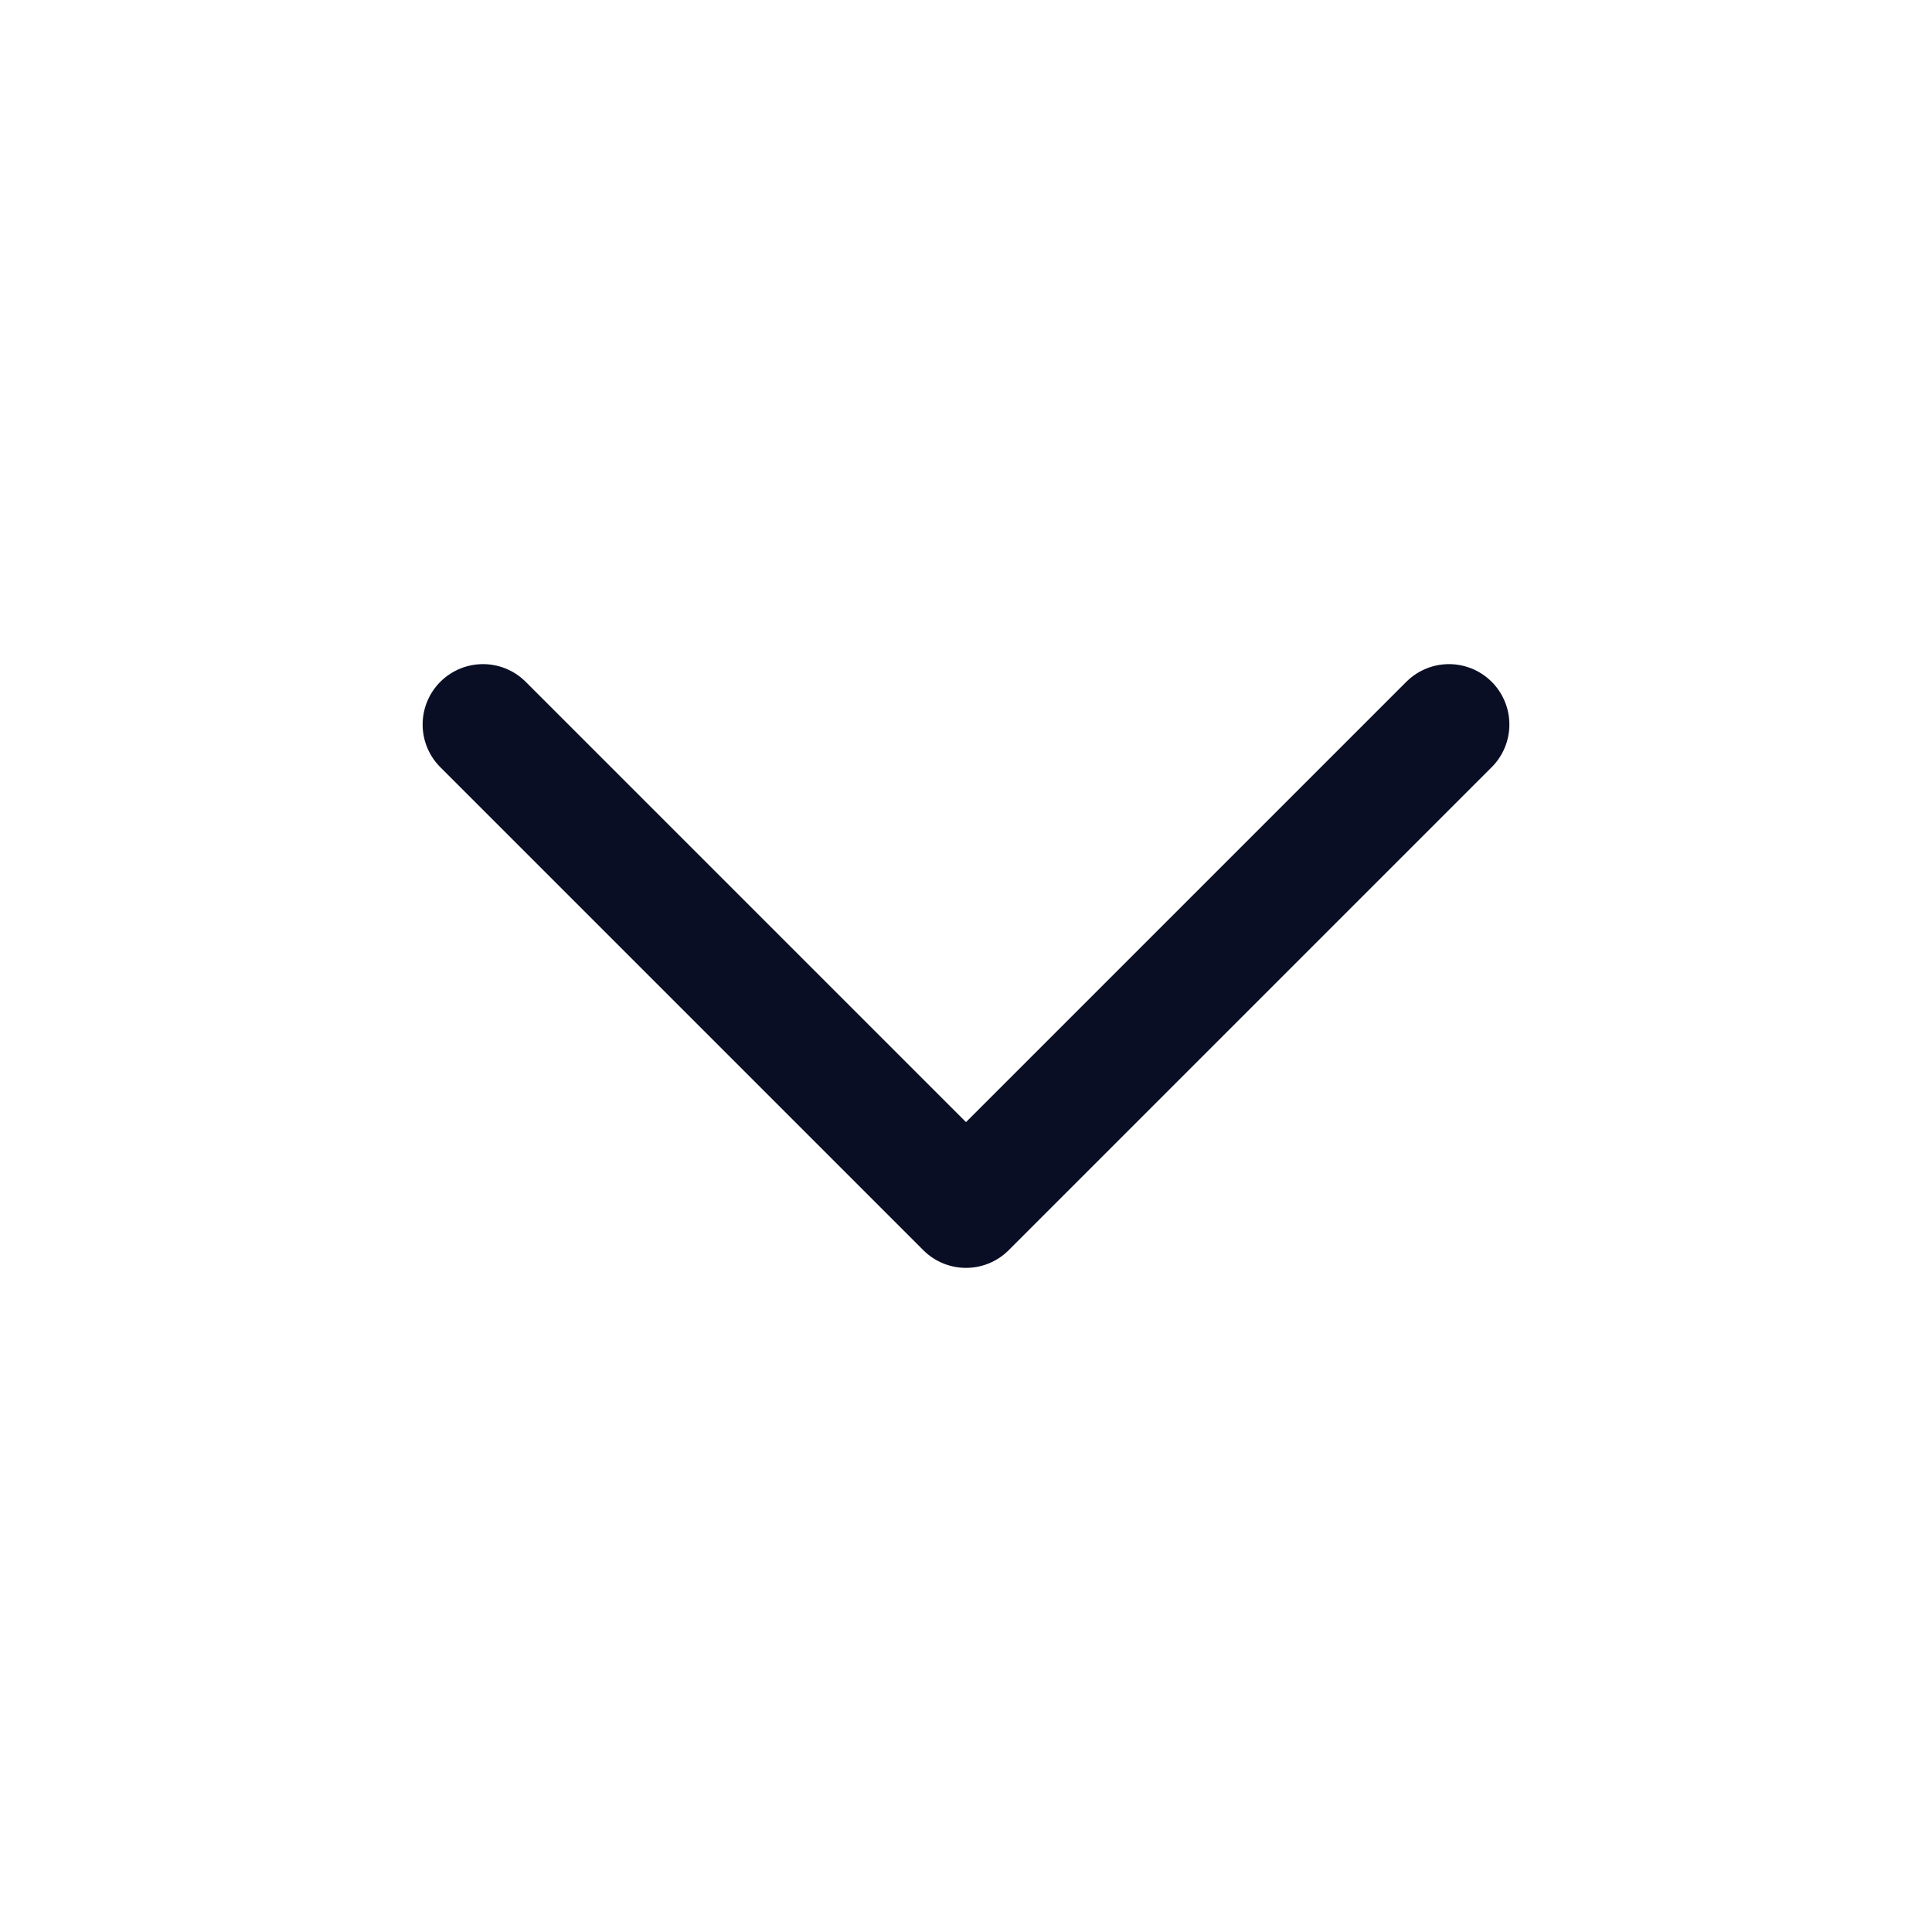
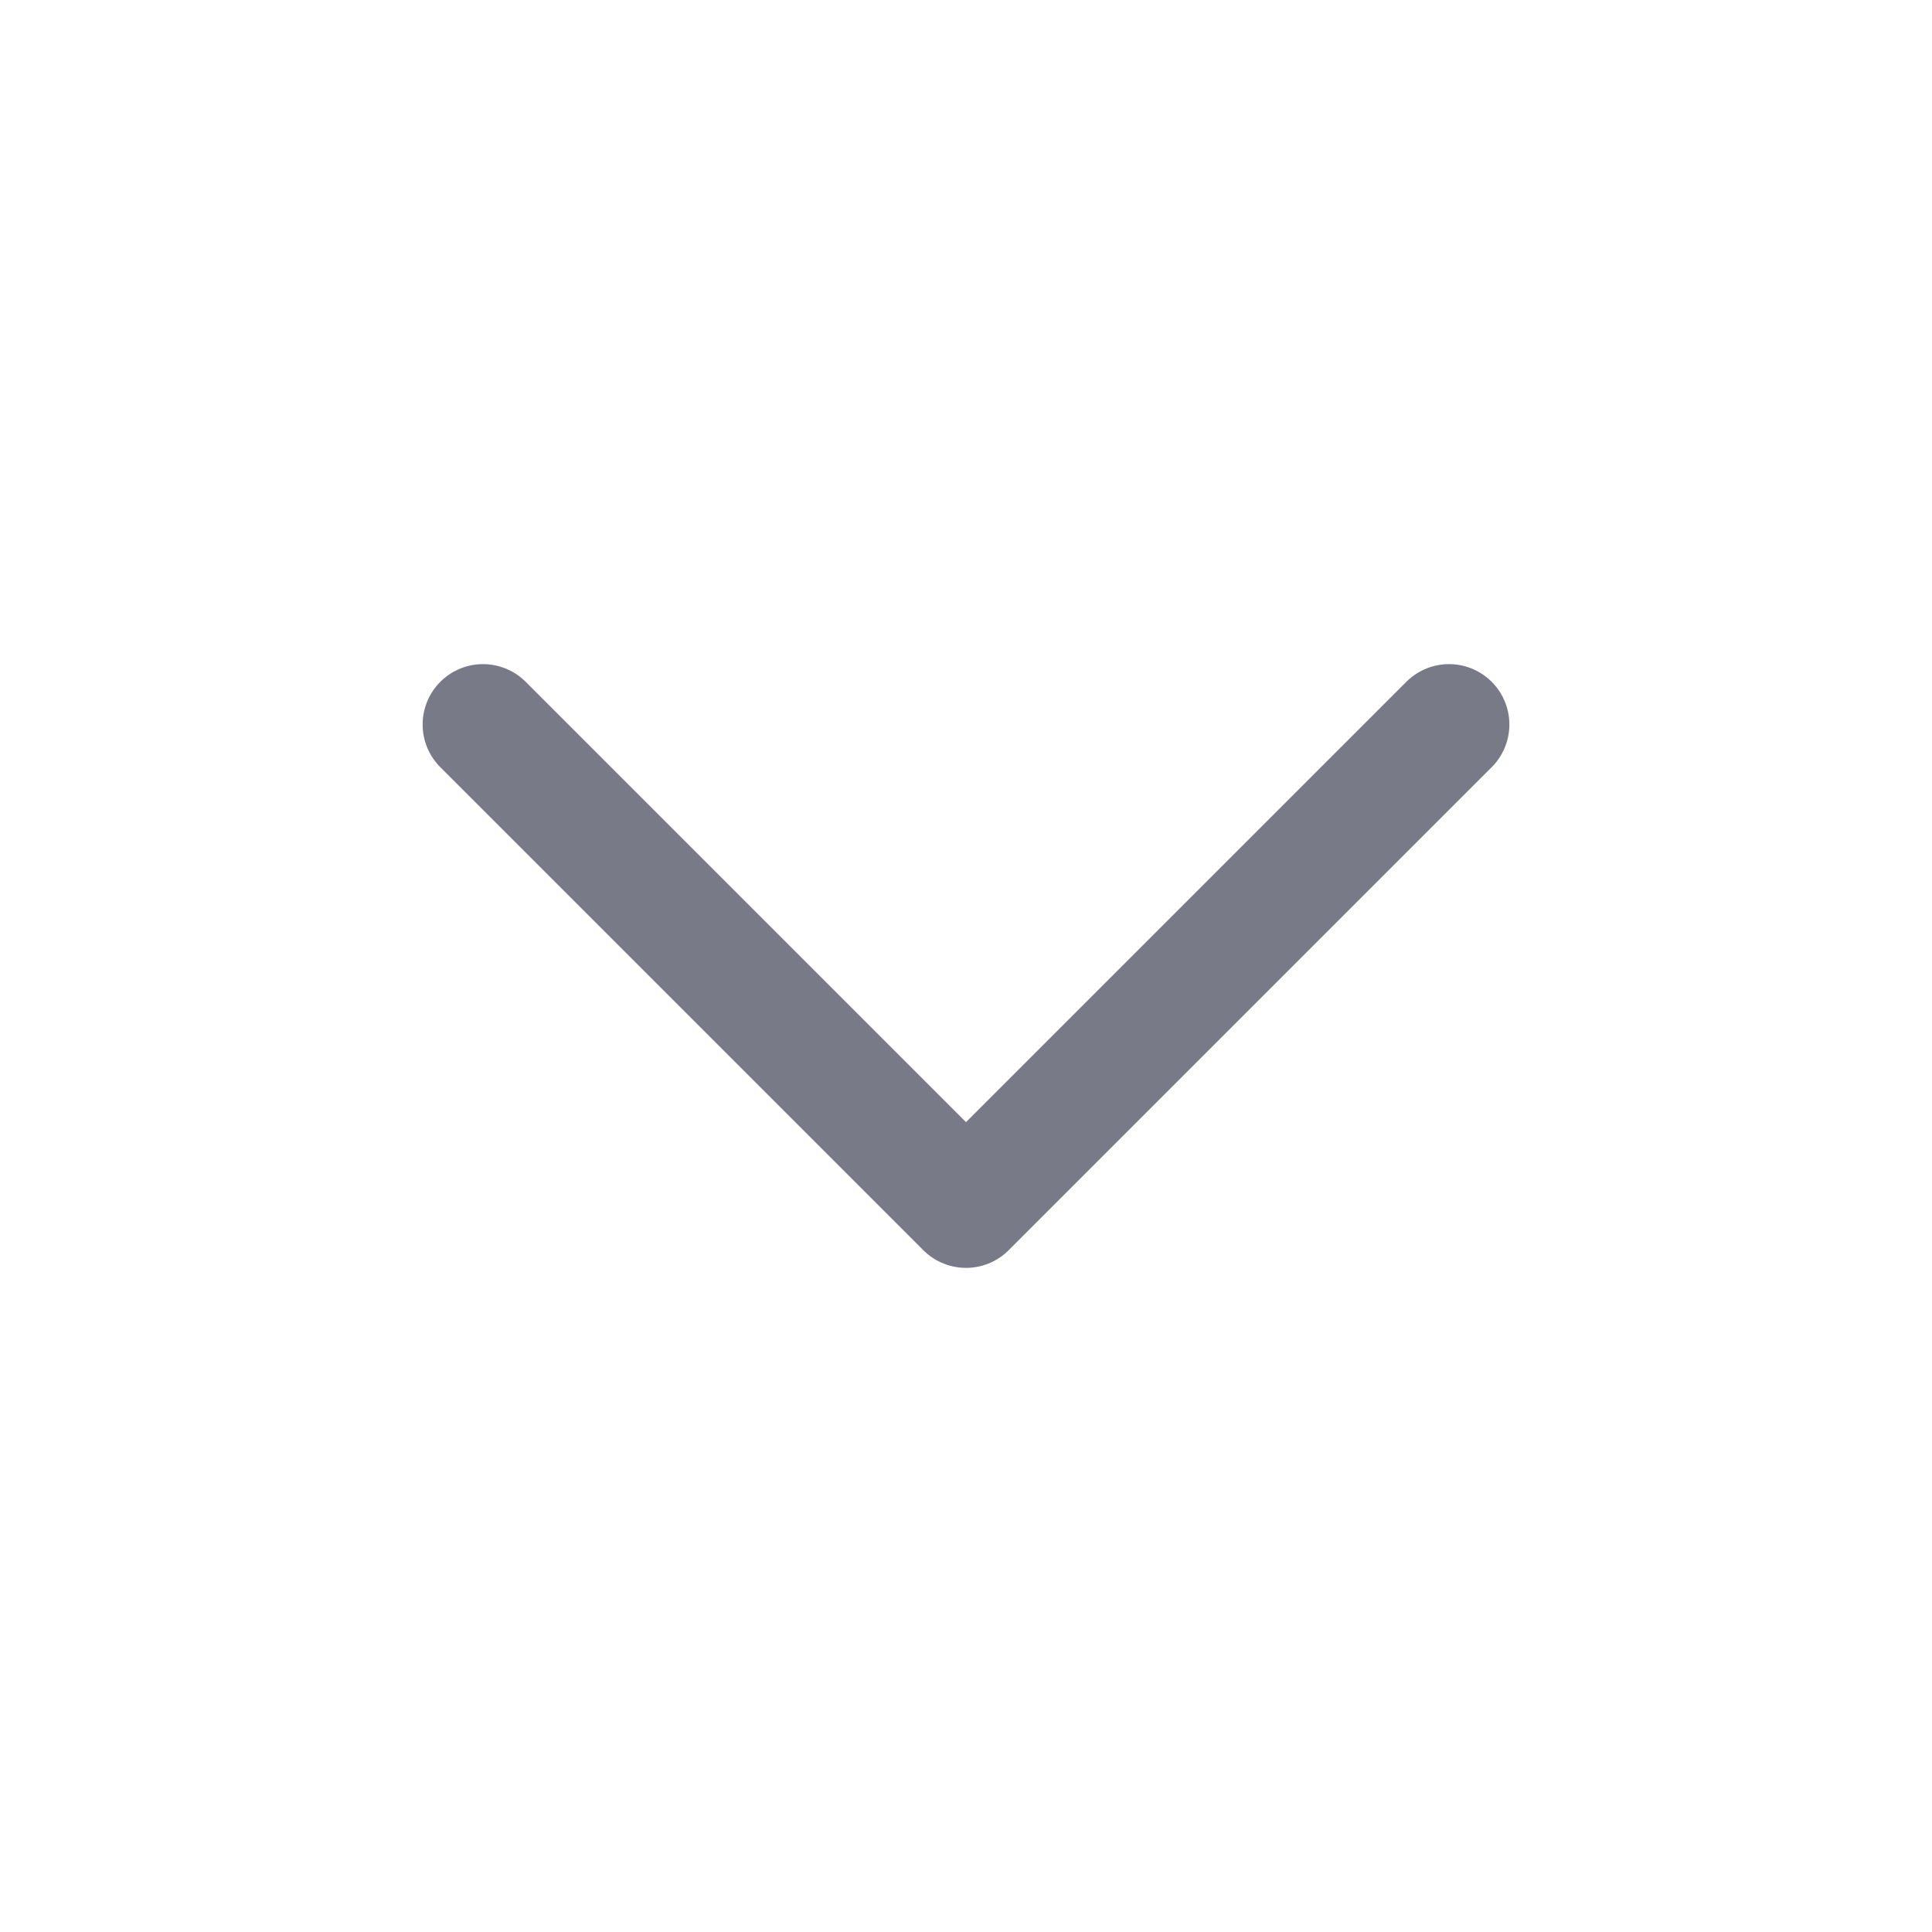
<svg xmlns="http://www.w3.org/2000/svg" width="24" height="24" viewBox="0 0 24 24" fill="none">
-   <path d="M6 9L12 15L18 9" stroke="#090E25" stroke-width="1.5" stroke-linecap="round" stroke-linejoin="round" />
+   <path d="M6 9L12 15L18 9" stroke="#787A87" stroke-width="1.5" stroke-linecap="round" stroke-linejoin="round" />
</svg>
